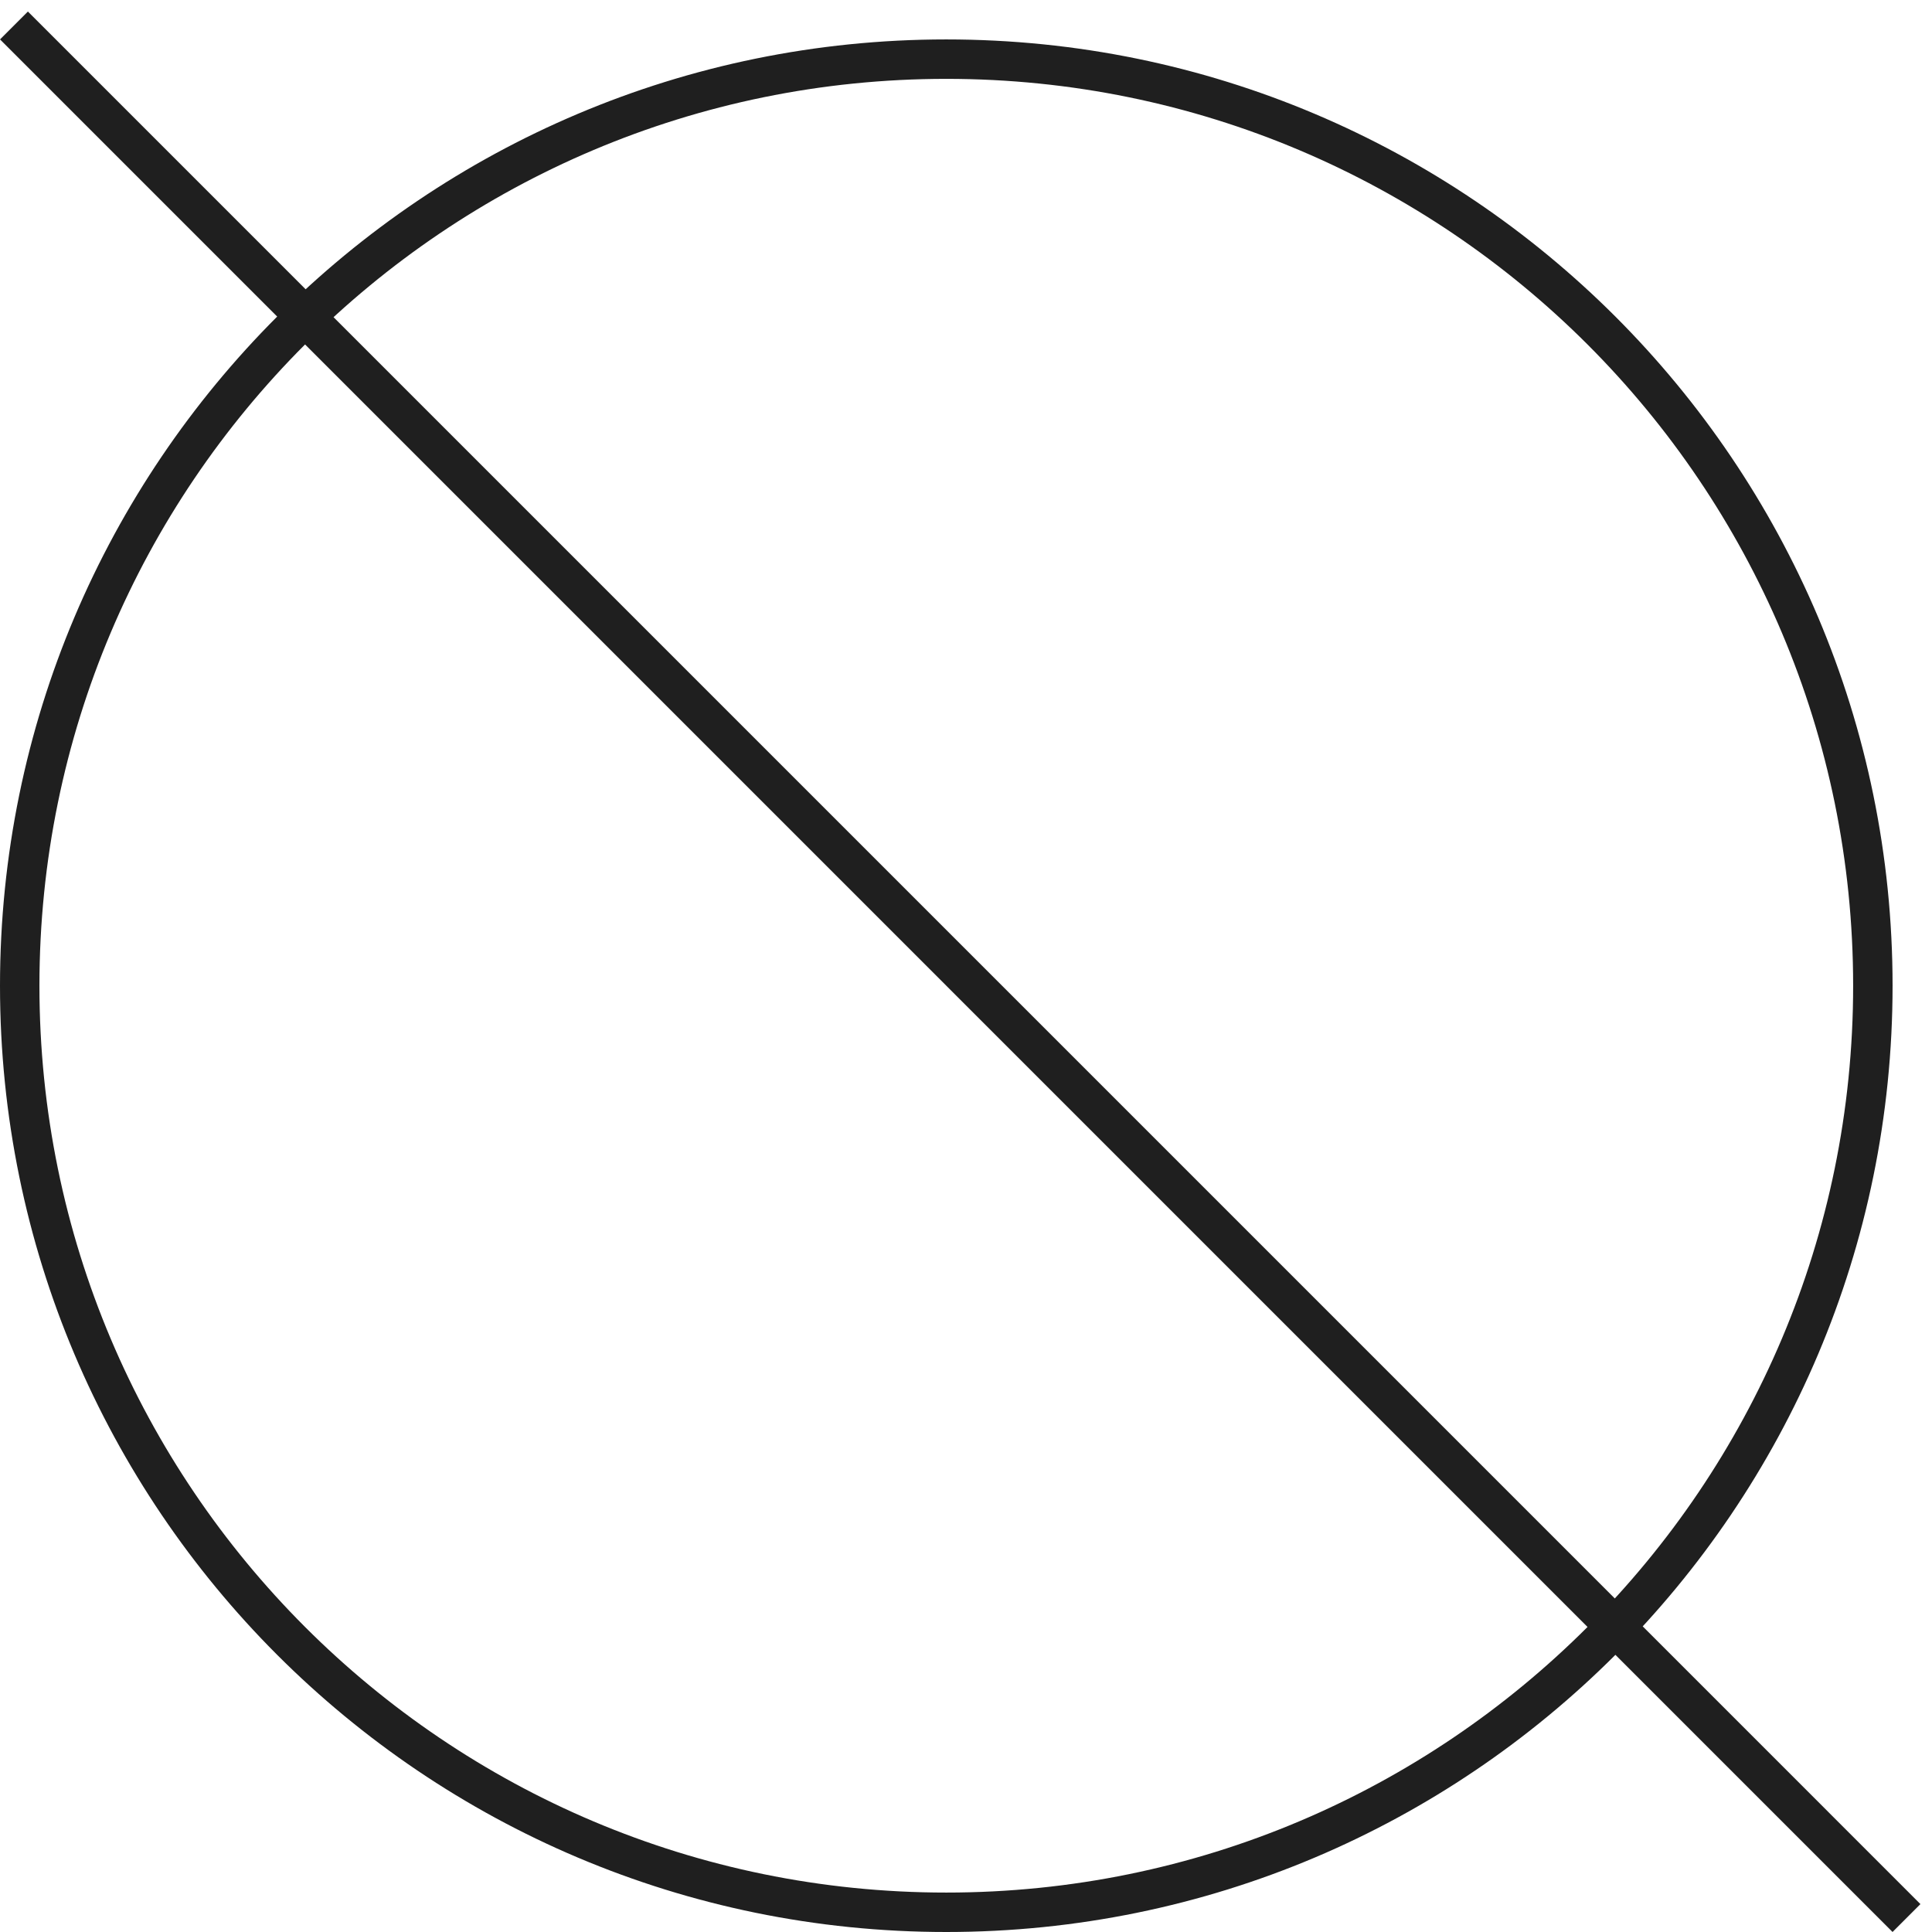
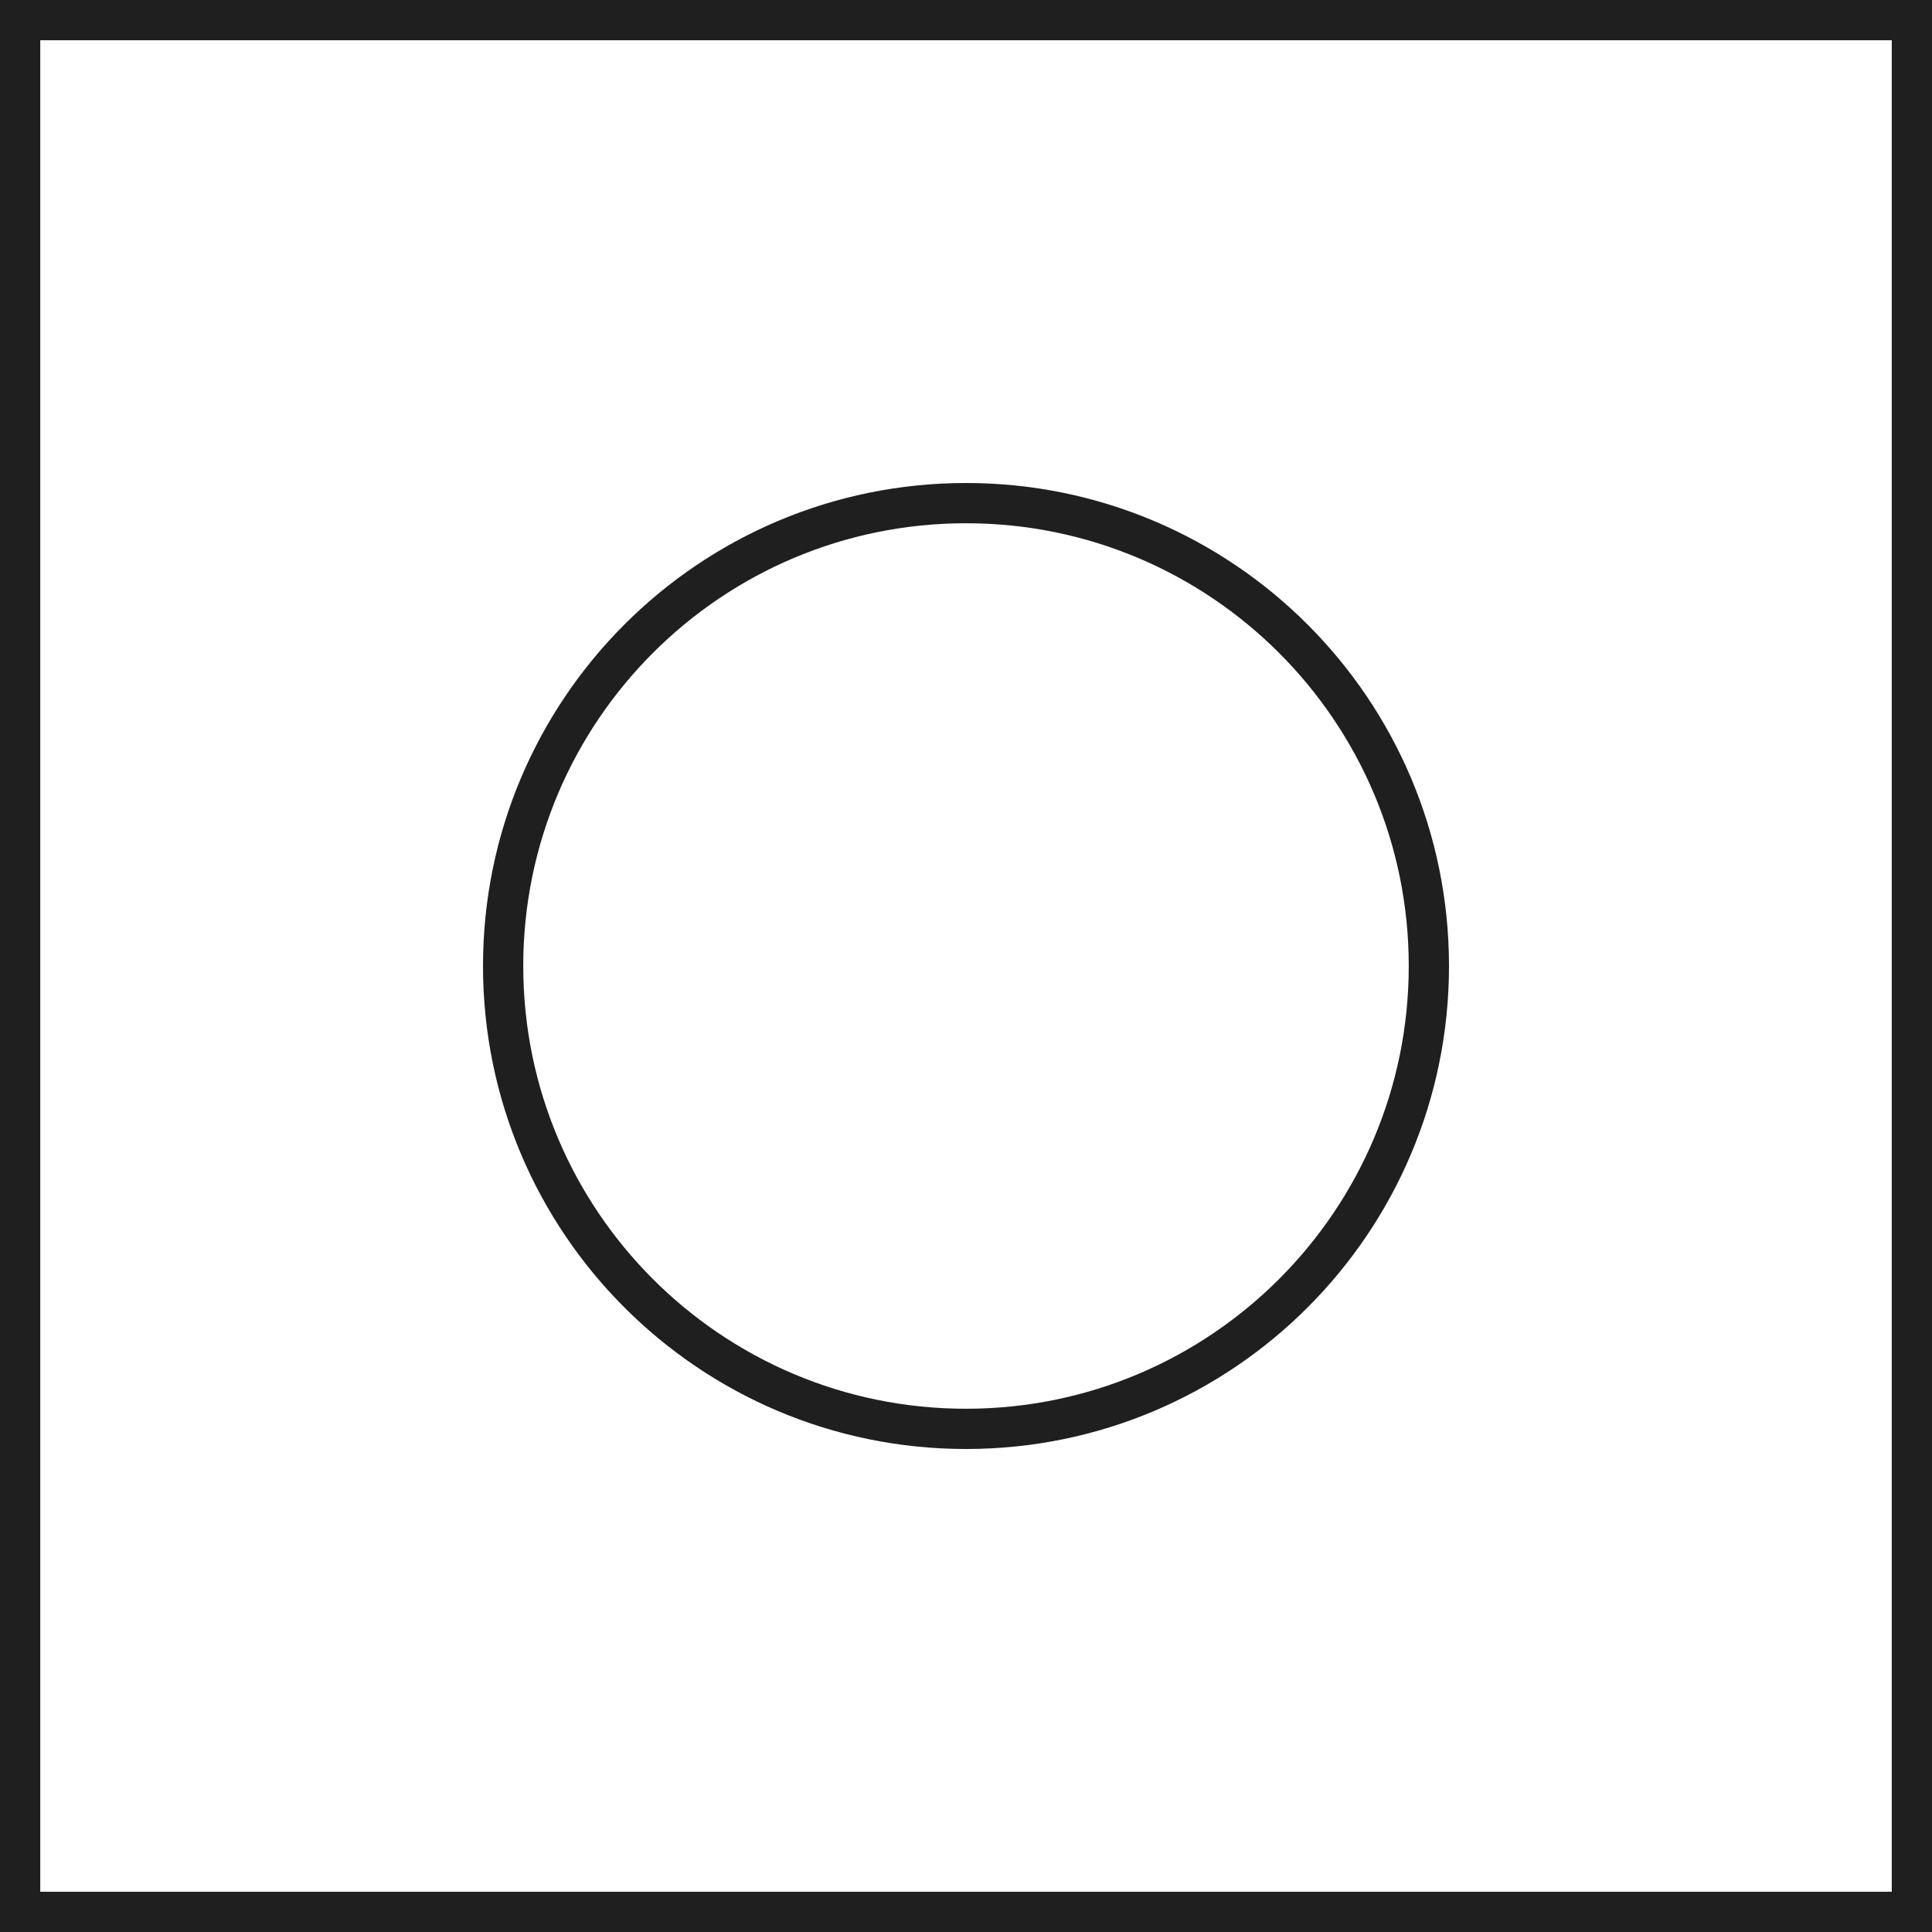
- <svg xmlns="http://www.w3.org/2000/svg" width="49" height="49" viewBox="0 0 49 49" fill="none">
-   <circle cx="24" cy="25" r="23.5" stroke="#1F1F1F" />
-   <line x1="0.354" y1="0.646" x2="48.353" y2="48.646" stroke="#1F1F1F" />
+ <svg xmlns="http://www.w3.org/2000/svg" width="48" height="48" viewBox="0 0 48 48" fill="none">
+   <circle cx="24" cy="24" r="11.5" stroke="#1F1F1F" />
+   <rect x="0.5" y="0.5" width="47" height="47" stroke="#1F1F1F" />
</svg>
